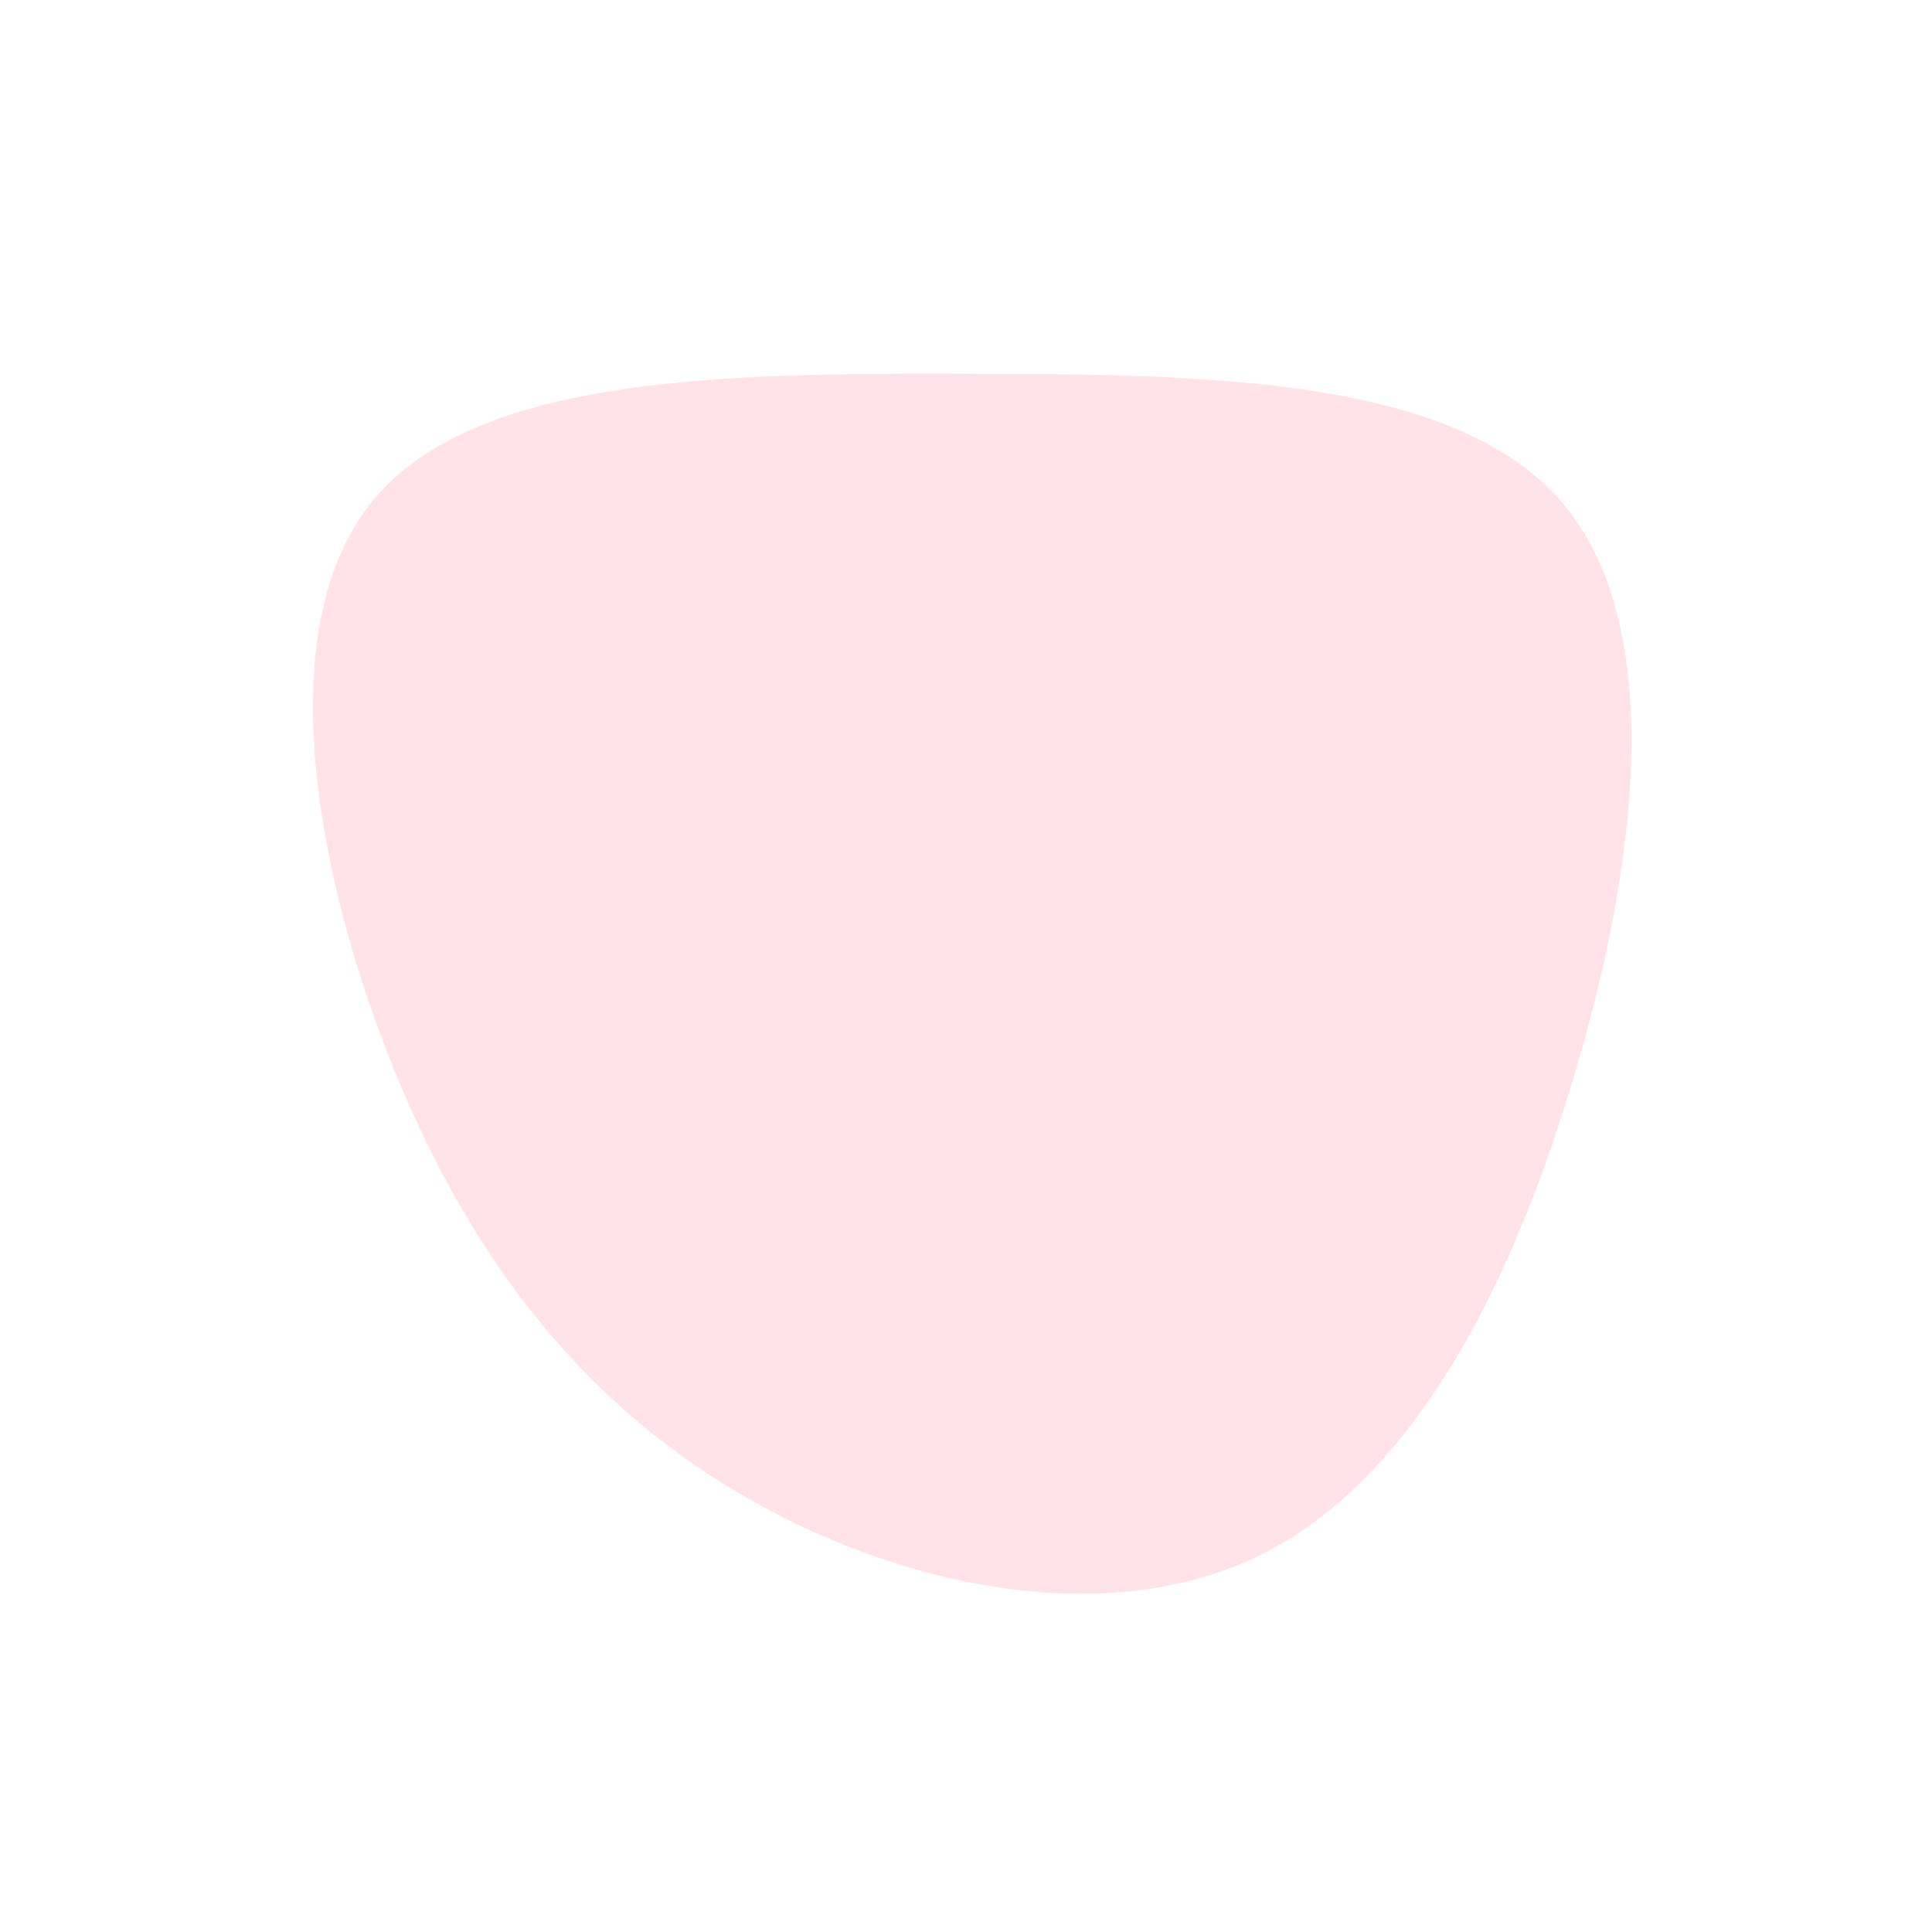
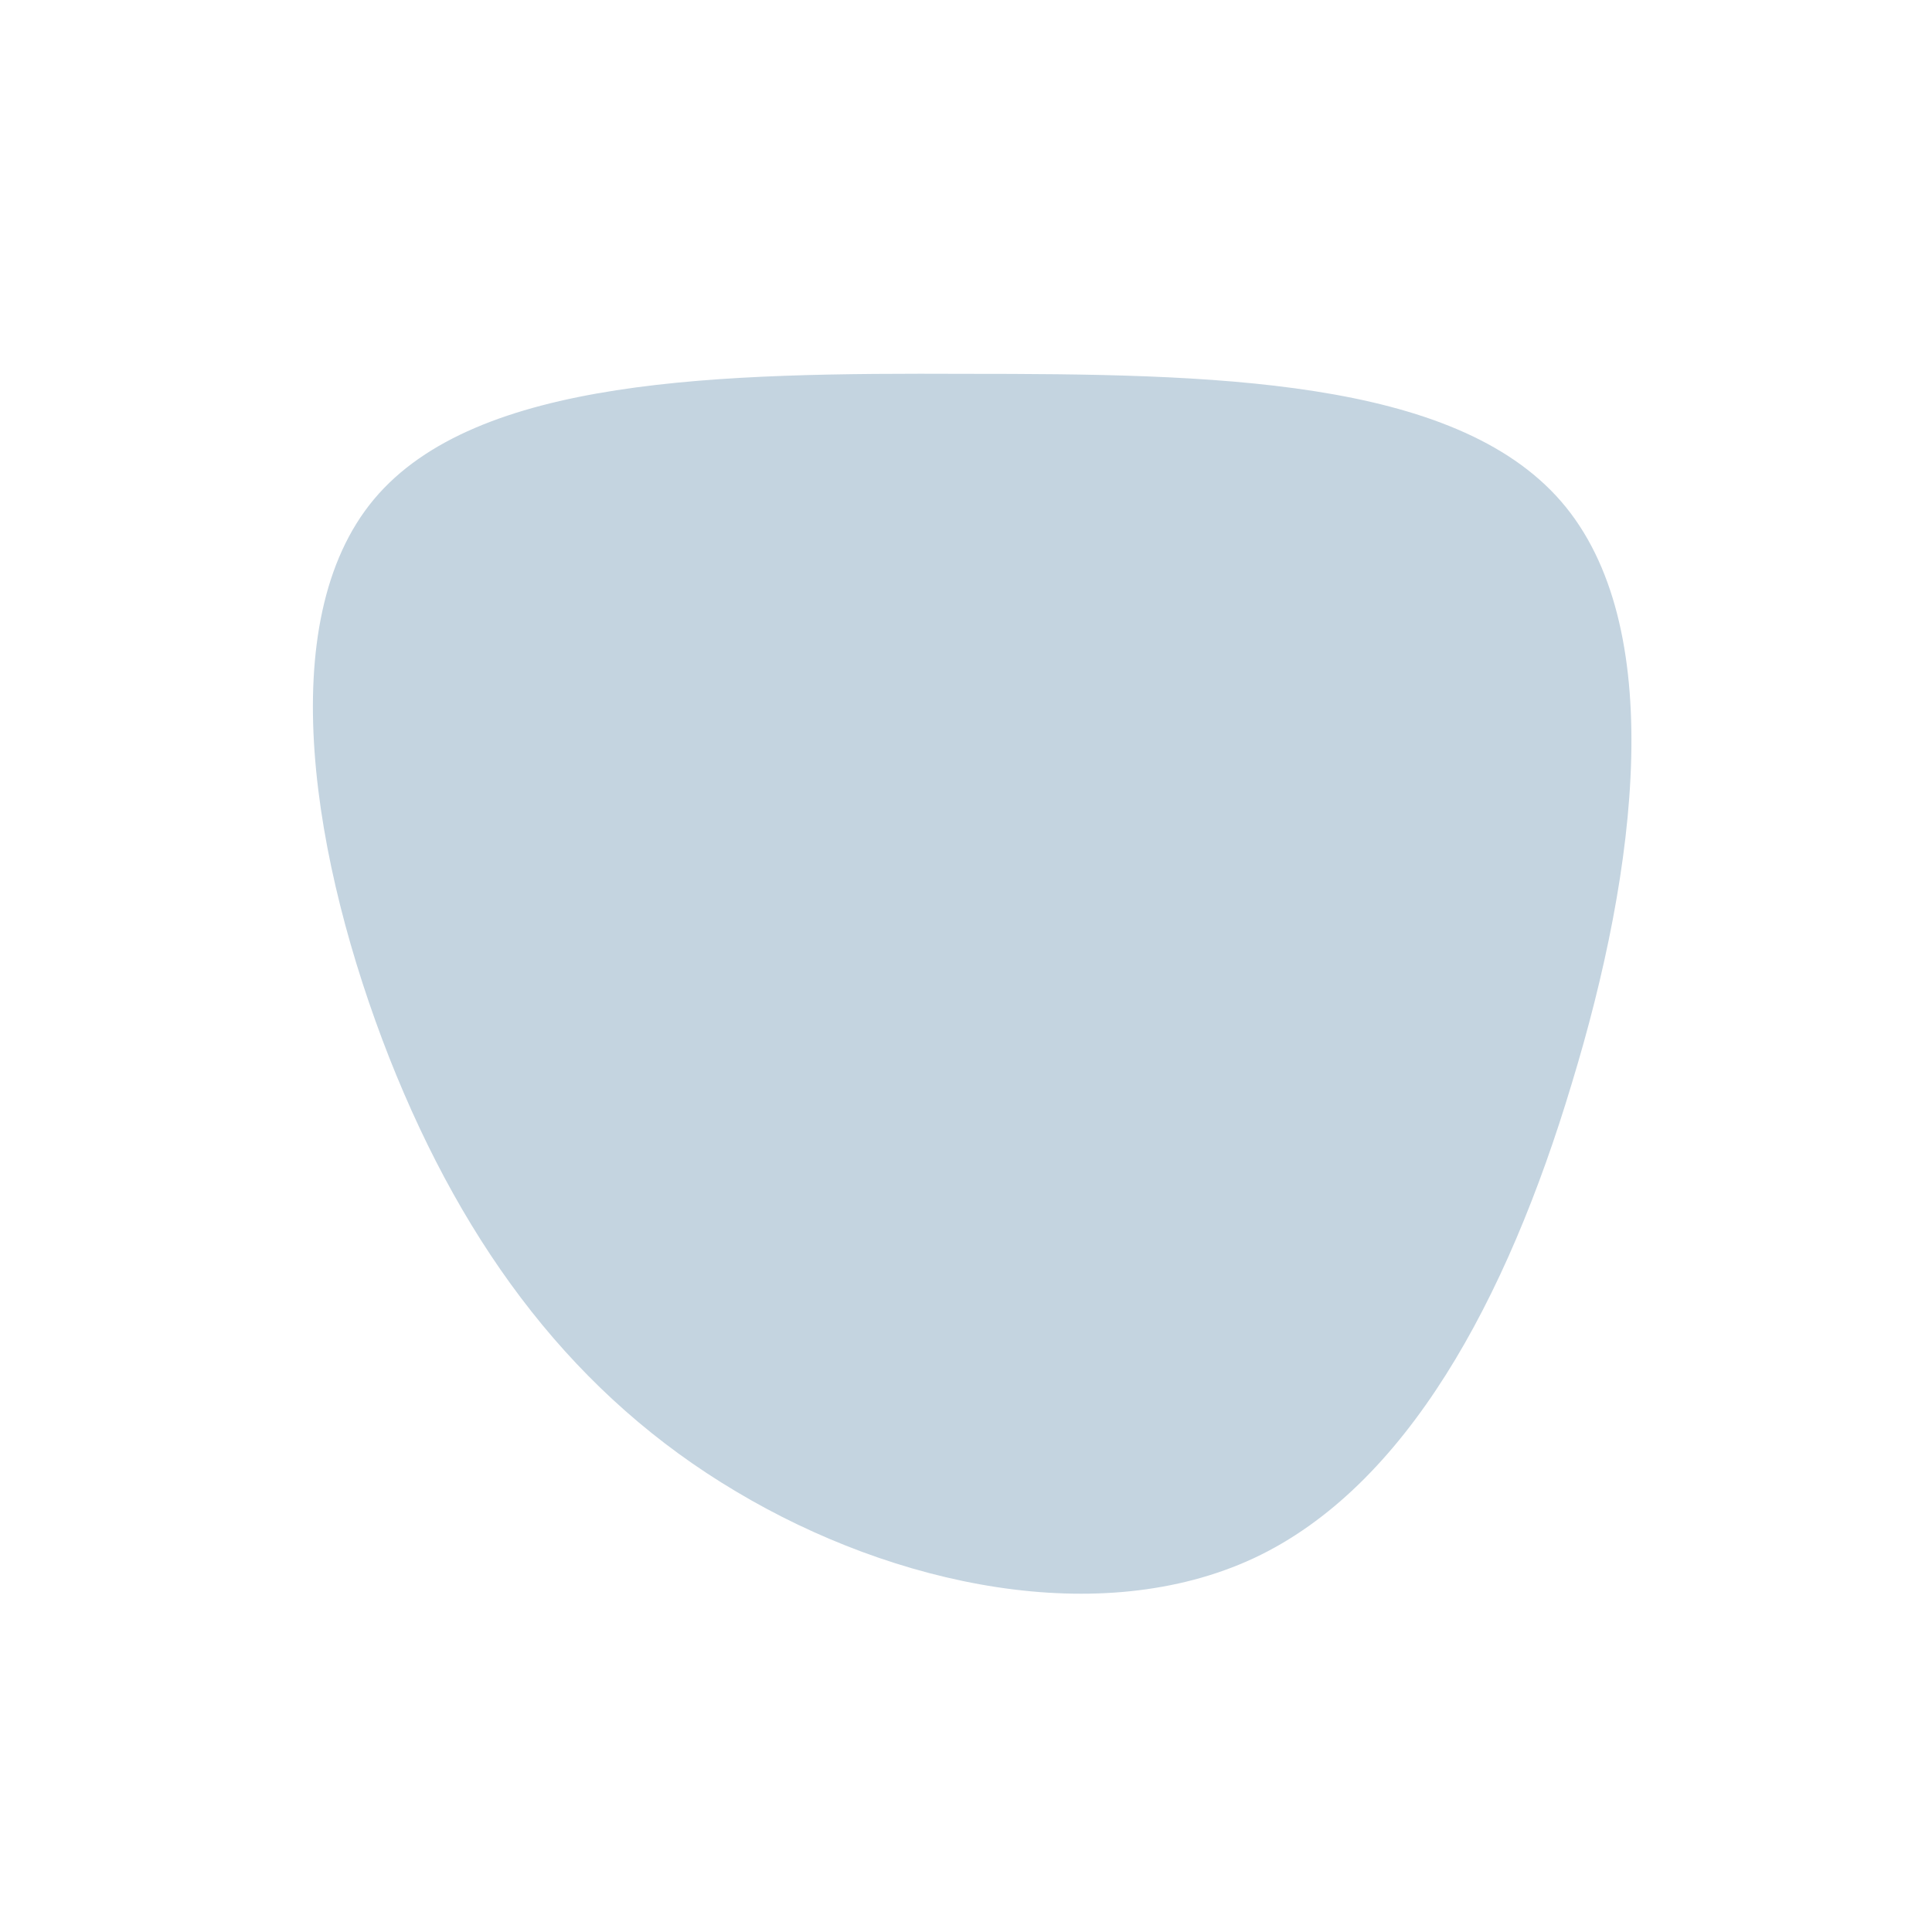
<svg xmlns="http://www.w3.org/2000/svg" viewBox="0 0 200 200">
-   <path fill="rgb(255 186 197 / 40%)" d="M61.6,-48.1C72.7,-35.3,69.5,-10.1,62.7,12.2C56,34.5,45.6,53.9,29.8,61.3C13.9,68.7,-7.4,64.2,-23.8,54.4C-40.3,44.6,-51.8,29.5,-59.7,9.5C-67.6,-10.6,-71.9,-35.6,-61.3,-48.3C-50.7,-61,-25.4,-61.4,0,-61.3C25.3,-61.3,50.5,-60.9,61.6,-48.1Z" transform="translate(100 100)" />
+   <path fill="#c4d4e0" d="M61.6,-48.1C72.7,-35.3,69.5,-10.1,62.7,12.2C56,34.5,45.6,53.9,29.8,61.3C13.9,68.7,-7.4,64.2,-23.8,54.4C-40.3,44.6,-51.8,29.5,-59.7,9.5C-67.6,-10.6,-71.9,-35.6,-61.3,-48.3C-50.7,-61,-25.4,-61.4,0,-61.3C25.3,-61.3,50.5,-60.9,61.6,-48.1Z" transform="translate(100 100)" />
</svg>
